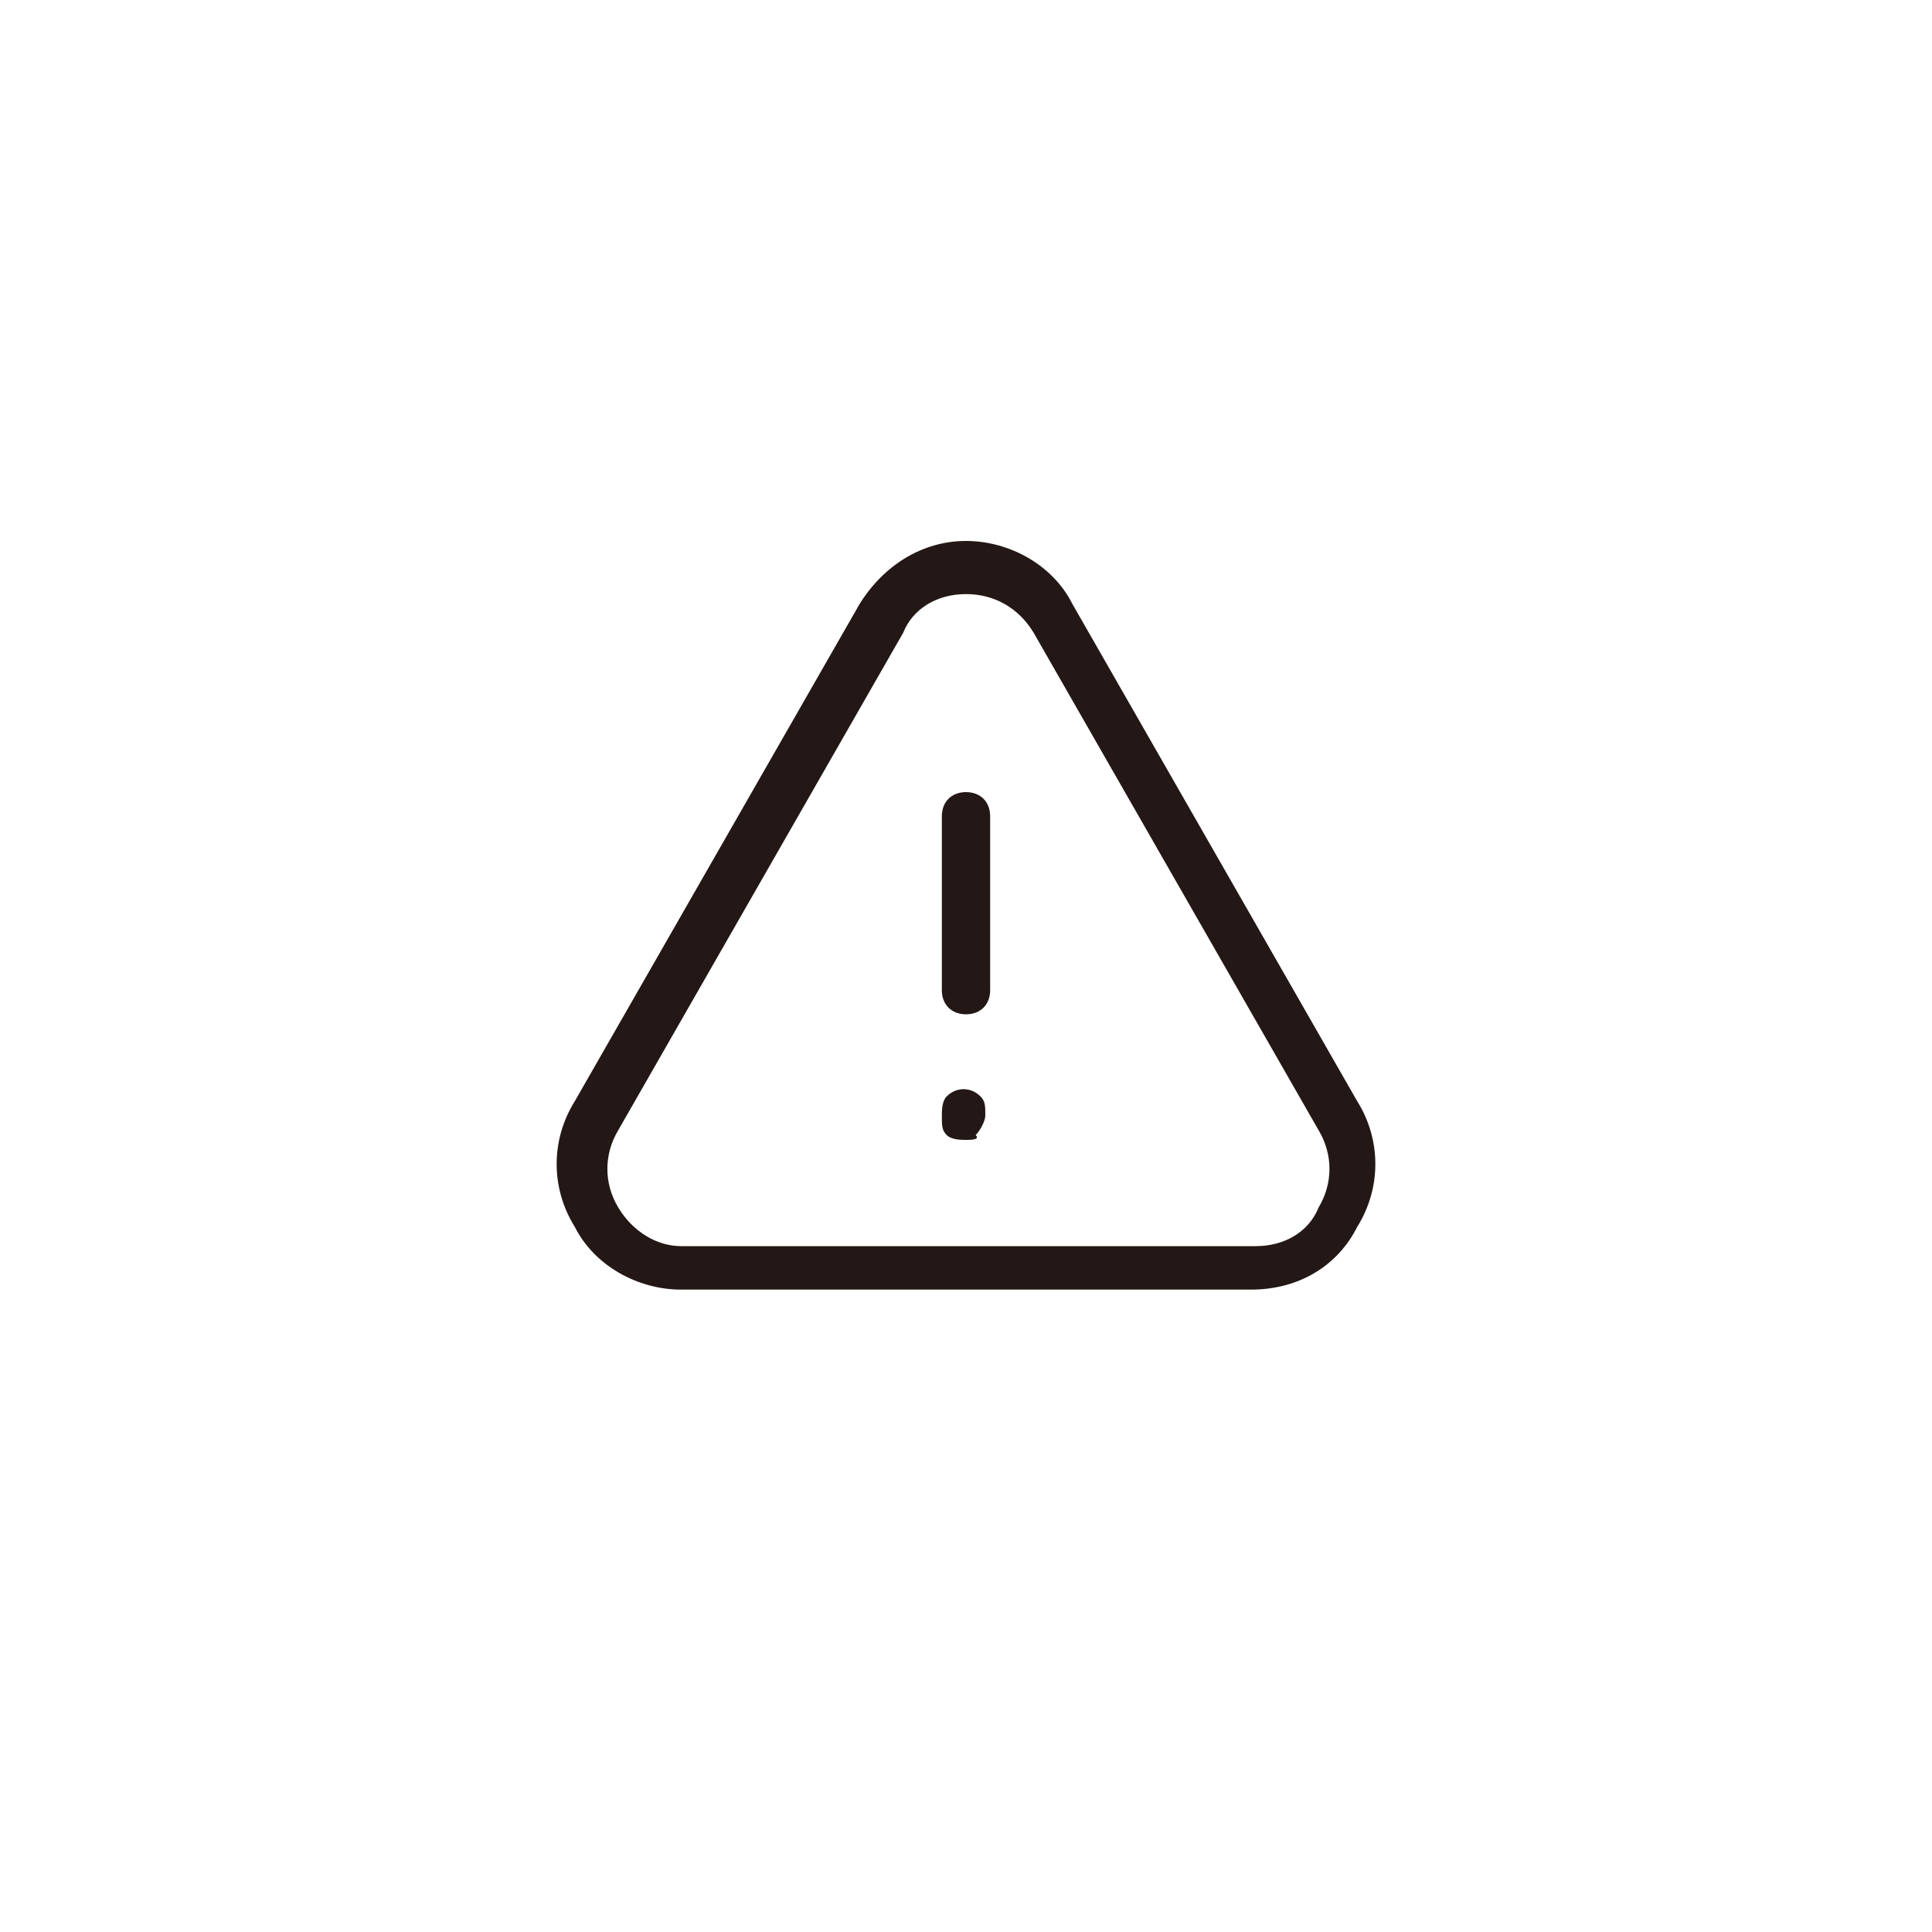
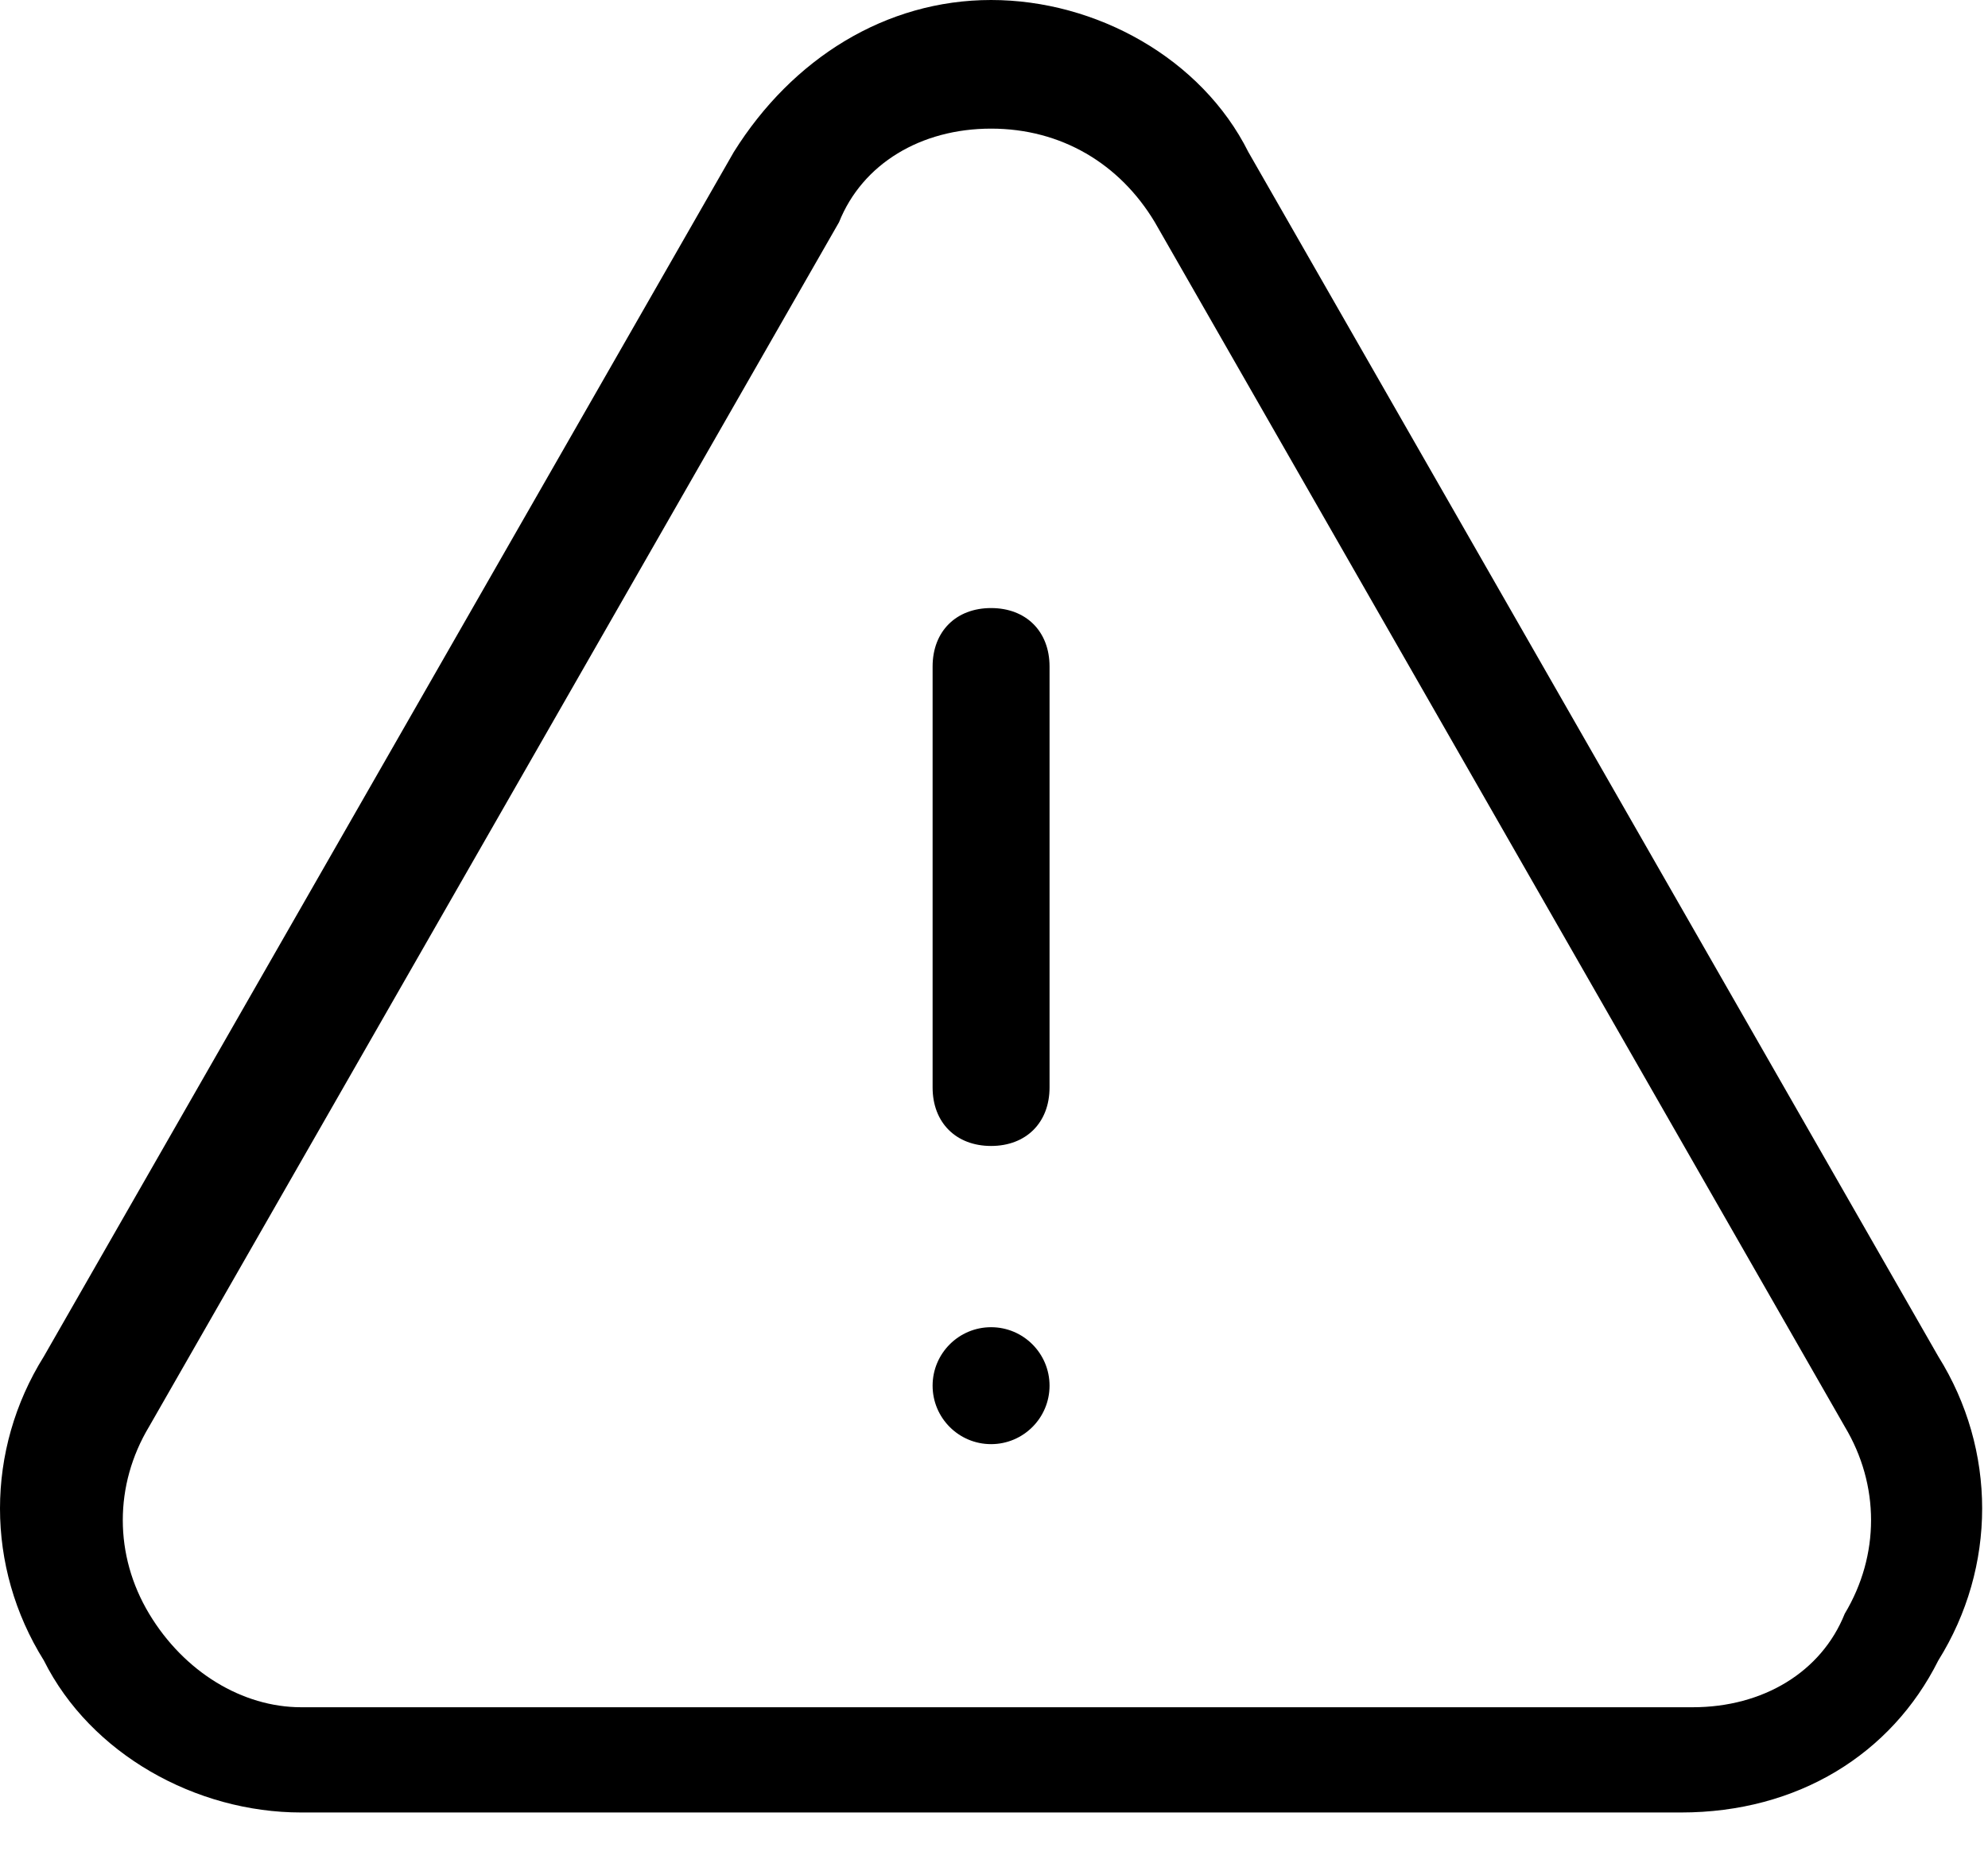
- <svg xmlns="http://www.w3.org/2000/svg" version="1.1" id="图层_1" x="0px" y="0px" viewBox="0 0 40 40" enable-background="new 0 0 40 40" xml:space="preserve">
-   <g>
-     <g>
-       <g>
-         <g>
-           <g>
-             <path fill="#231815" d="M20,21c-0.3,0-0.5-0.2-0.5-0.5v-3.6c0-0.3,0.2-0.5,0.5-0.5s0.5,0.2,0.5,0.5v3.6       C20.5,20.8,20.3,21,20,21z" />
-           </g>
-           <g>
-             <path fill="#231815" d="M20,23.6c-0.1,0-0.3,0-0.4-0.1c-0.1-0.1-0.1-0.2-0.1-0.4c0-0.1,0-0.3,0.1-0.4c0.2-0.2,0.5-0.2,0.7,0       c0.1,0.1,0.1,0.2,0.1,0.4c0,0.1-0.1,0.3-0.2,0.4C20.3,23.6,20.1,23.6,20,23.6z" />
-           </g>
-         </g>
-         <g>
-           <path fill="#231815" d="M25.9,26.7H14.1c-0.9,0-1.8-0.5-2.2-1.3c-0.5-0.8-0.5-1.8,0-2.6l5.9-10.3c0.5-0.8,1.3-1.3,2.2-1.3      s1.8,0.5,2.2,1.3l5.9,10.3c0.5,0.8,0.5,1.8,0,2.6C27.7,26.2,26.9,26.7,25.9,26.7z M20,12.3c-0.6,0-1.1,0.3-1.3,0.8l-5.9,10.3      c-0.3,0.5-0.3,1.1,0,1.6c0.3,0.5,0.8,0.8,1.3,0.8h11.9c0.6,0,1.1-0.3,1.3-0.8c0.3-0.5,0.3-1.1,0-1.6l-5.9-10.3      C21.1,12.6,20.6,12.3,20,12.3z" />
-         </g>
-       </g>
-     </g>
-   </g>
+ <svg xmlns="http://www.w3.org/2000/svg" width="100%" height="100%" viewBox="0 0 17 16" version="1.1" xml:space="preserve" style="fill-rule:evenodd;clip-rule:evenodd;stroke-linejoin:round;stroke-miterlimit:2;">
+   <path d="M14.375,15.5l-11.8,0c-0.9,0 -1.8,-0.5 -2.2,-1.3c-0.5,-0.8 -0.5,-1.8 -0,-2.6l5.9,-10.3c0.5,-0.8 1.3,-1.3 2.2,-1.3c0.9,0 1.8,0.5 2.2,1.3l5.9,10.3c0.5,0.8 0.5,1.8 -0,2.6c-0.4,0.8 -1.2,1.3 -2.2,1.3Zm-5.9,-14.4c-0.6,0 -1.1,0.3 -1.3,0.8l-5.9,10.3c-0.3,0.5 -0.3,1.1 -0,1.6c0.3,0.5 0.8,0.8 1.3,0.8l11.9,0c0.6,0 1.1,-0.3 1.3,-0.8c0.3,-0.5 0.3,-1.1 -0,-1.6l-5.9,-10.3c-0.3,-0.5 -0.8,-0.8 -1.4,-0.8Zm-0,8.7c-0.3,0 -0.5,-0.2 -0.5,-0.5l-0,-3.6c-0,-0.3 0.2,-0.5 0.5,-0.5c0.3,0 0.5,0.2 0.5,0.5l-0,3.6c-0,0.3 -0.2,0.5 -0.5,0.5Zm-0,1.55c0.276,0 0.5,0.224 0.5,0.5c-0,0.276 -0.224,0.5 -0.5,0.5c-0.276,0 -0.5,-0.224 -0.5,-0.5c-0,-0.276 0.224,-0.5 0.5,-0.5Z" />
</svg>
